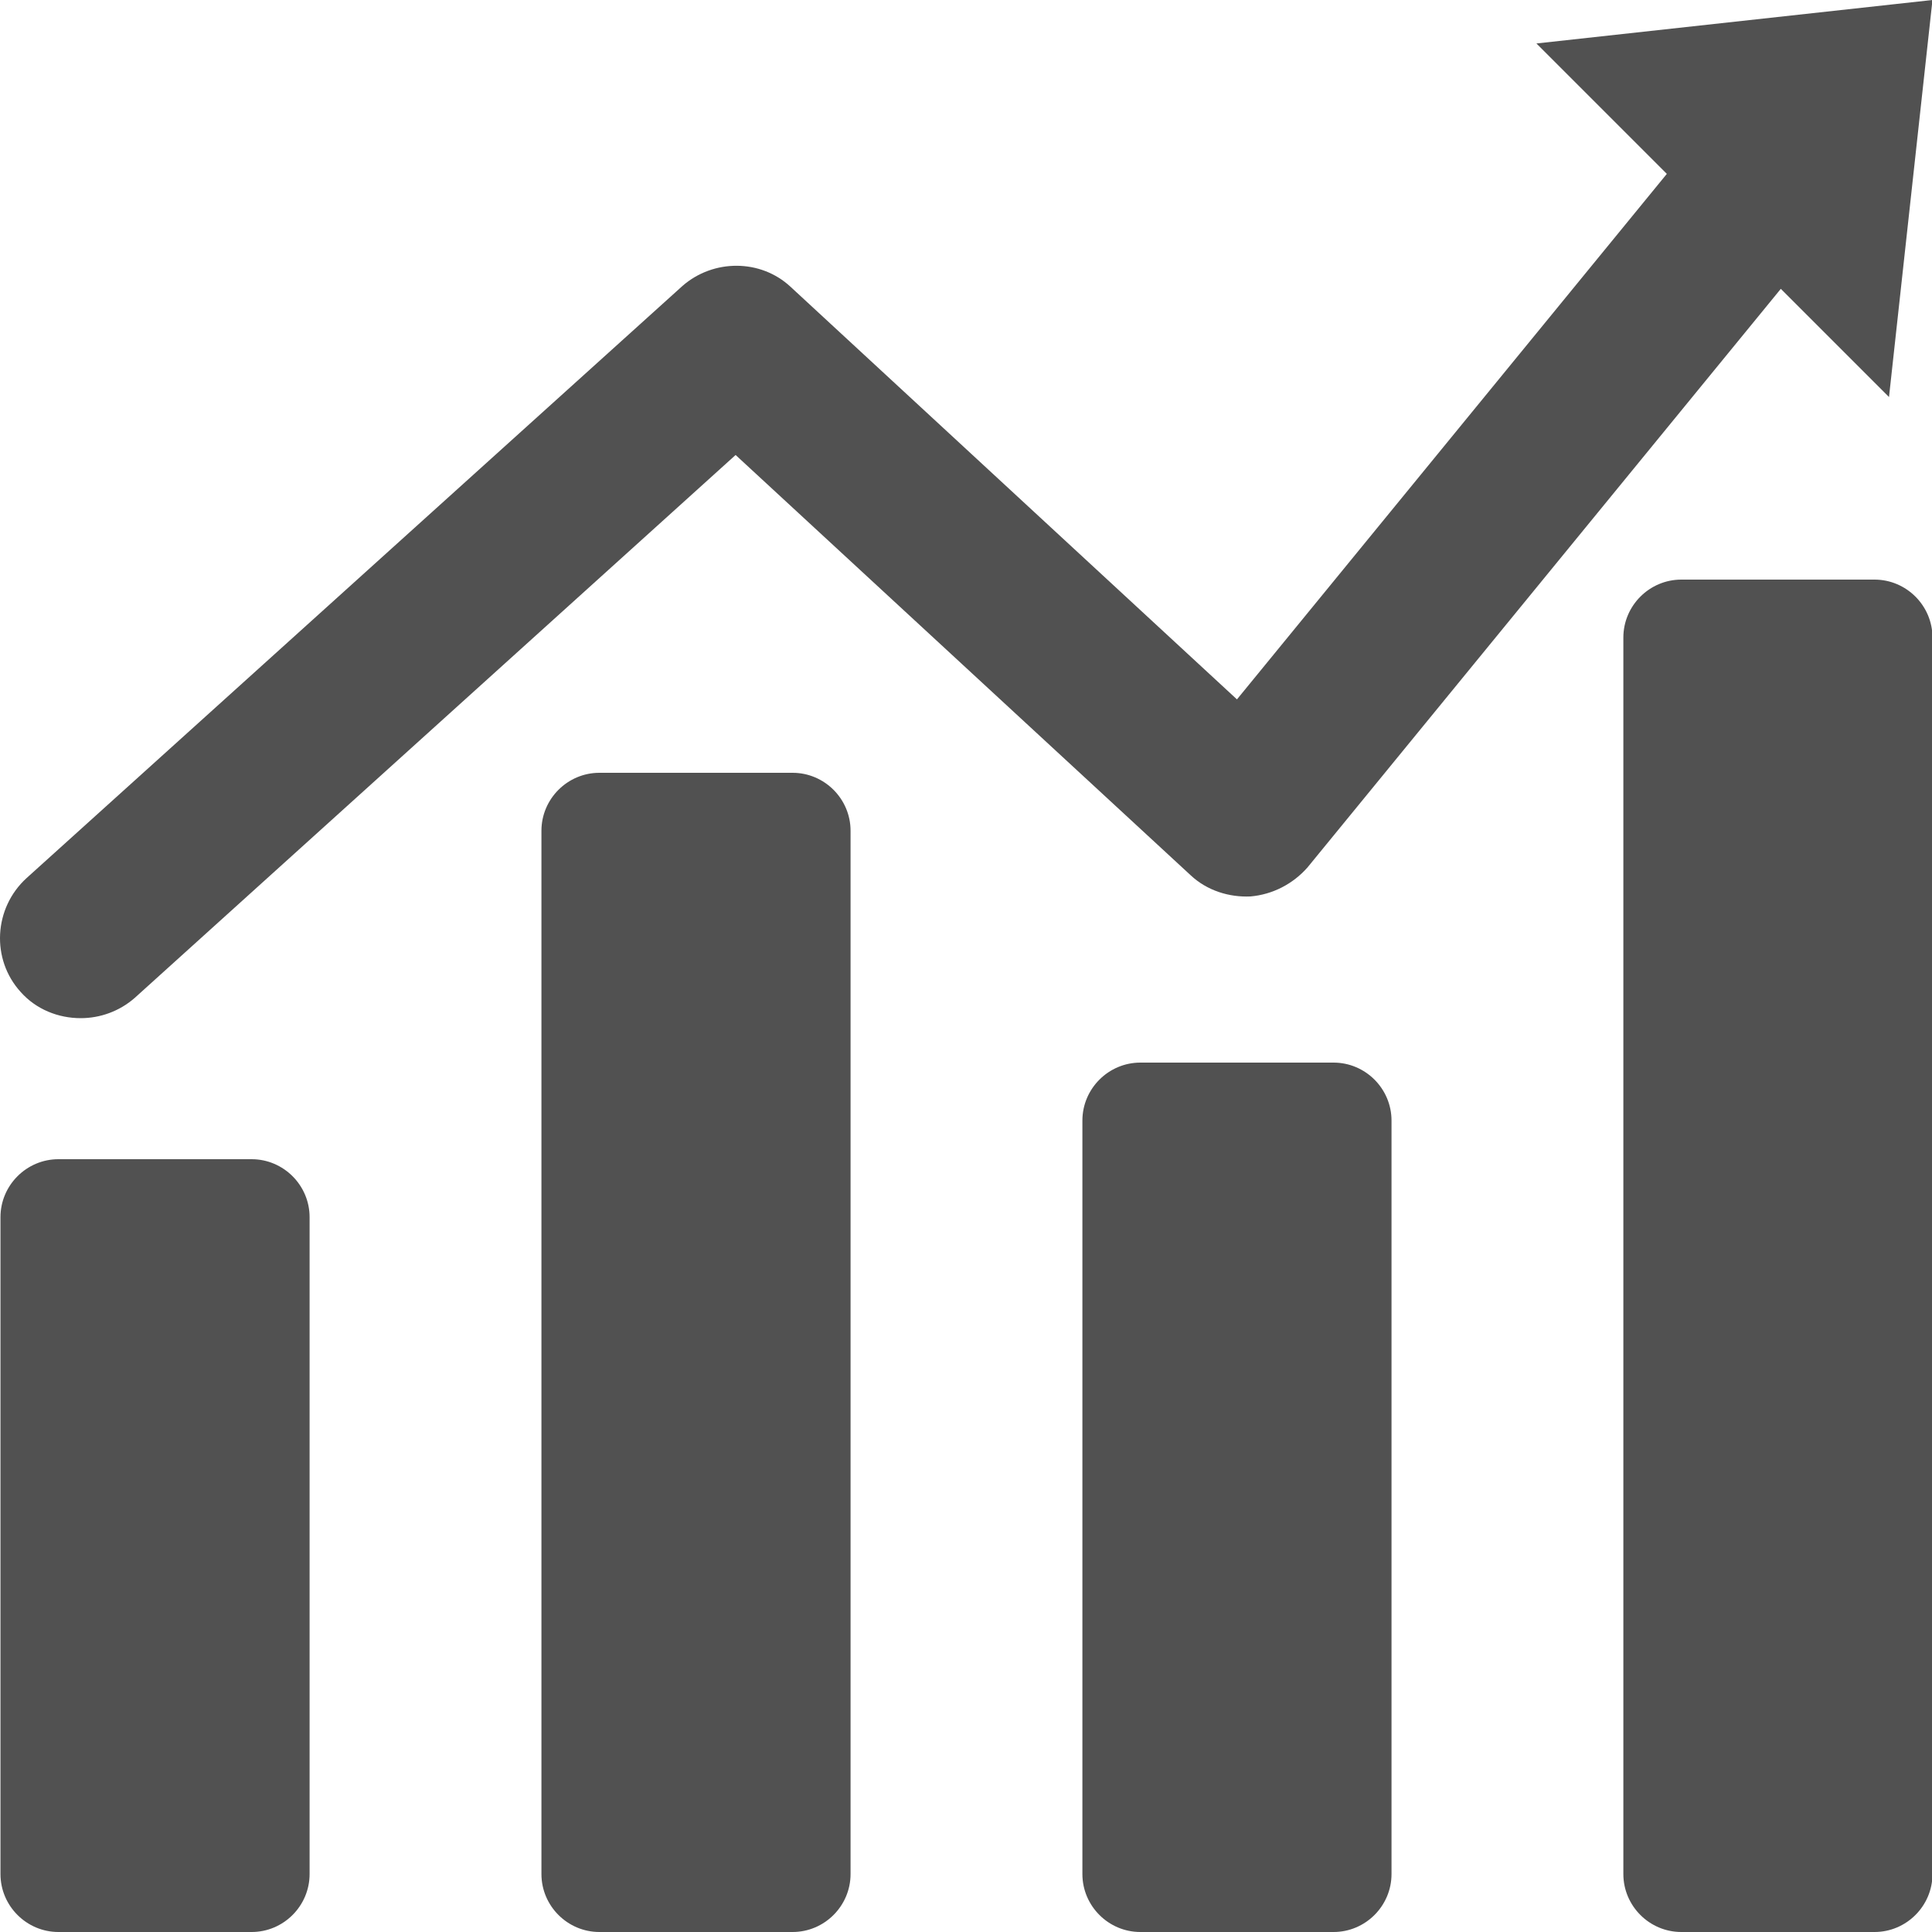
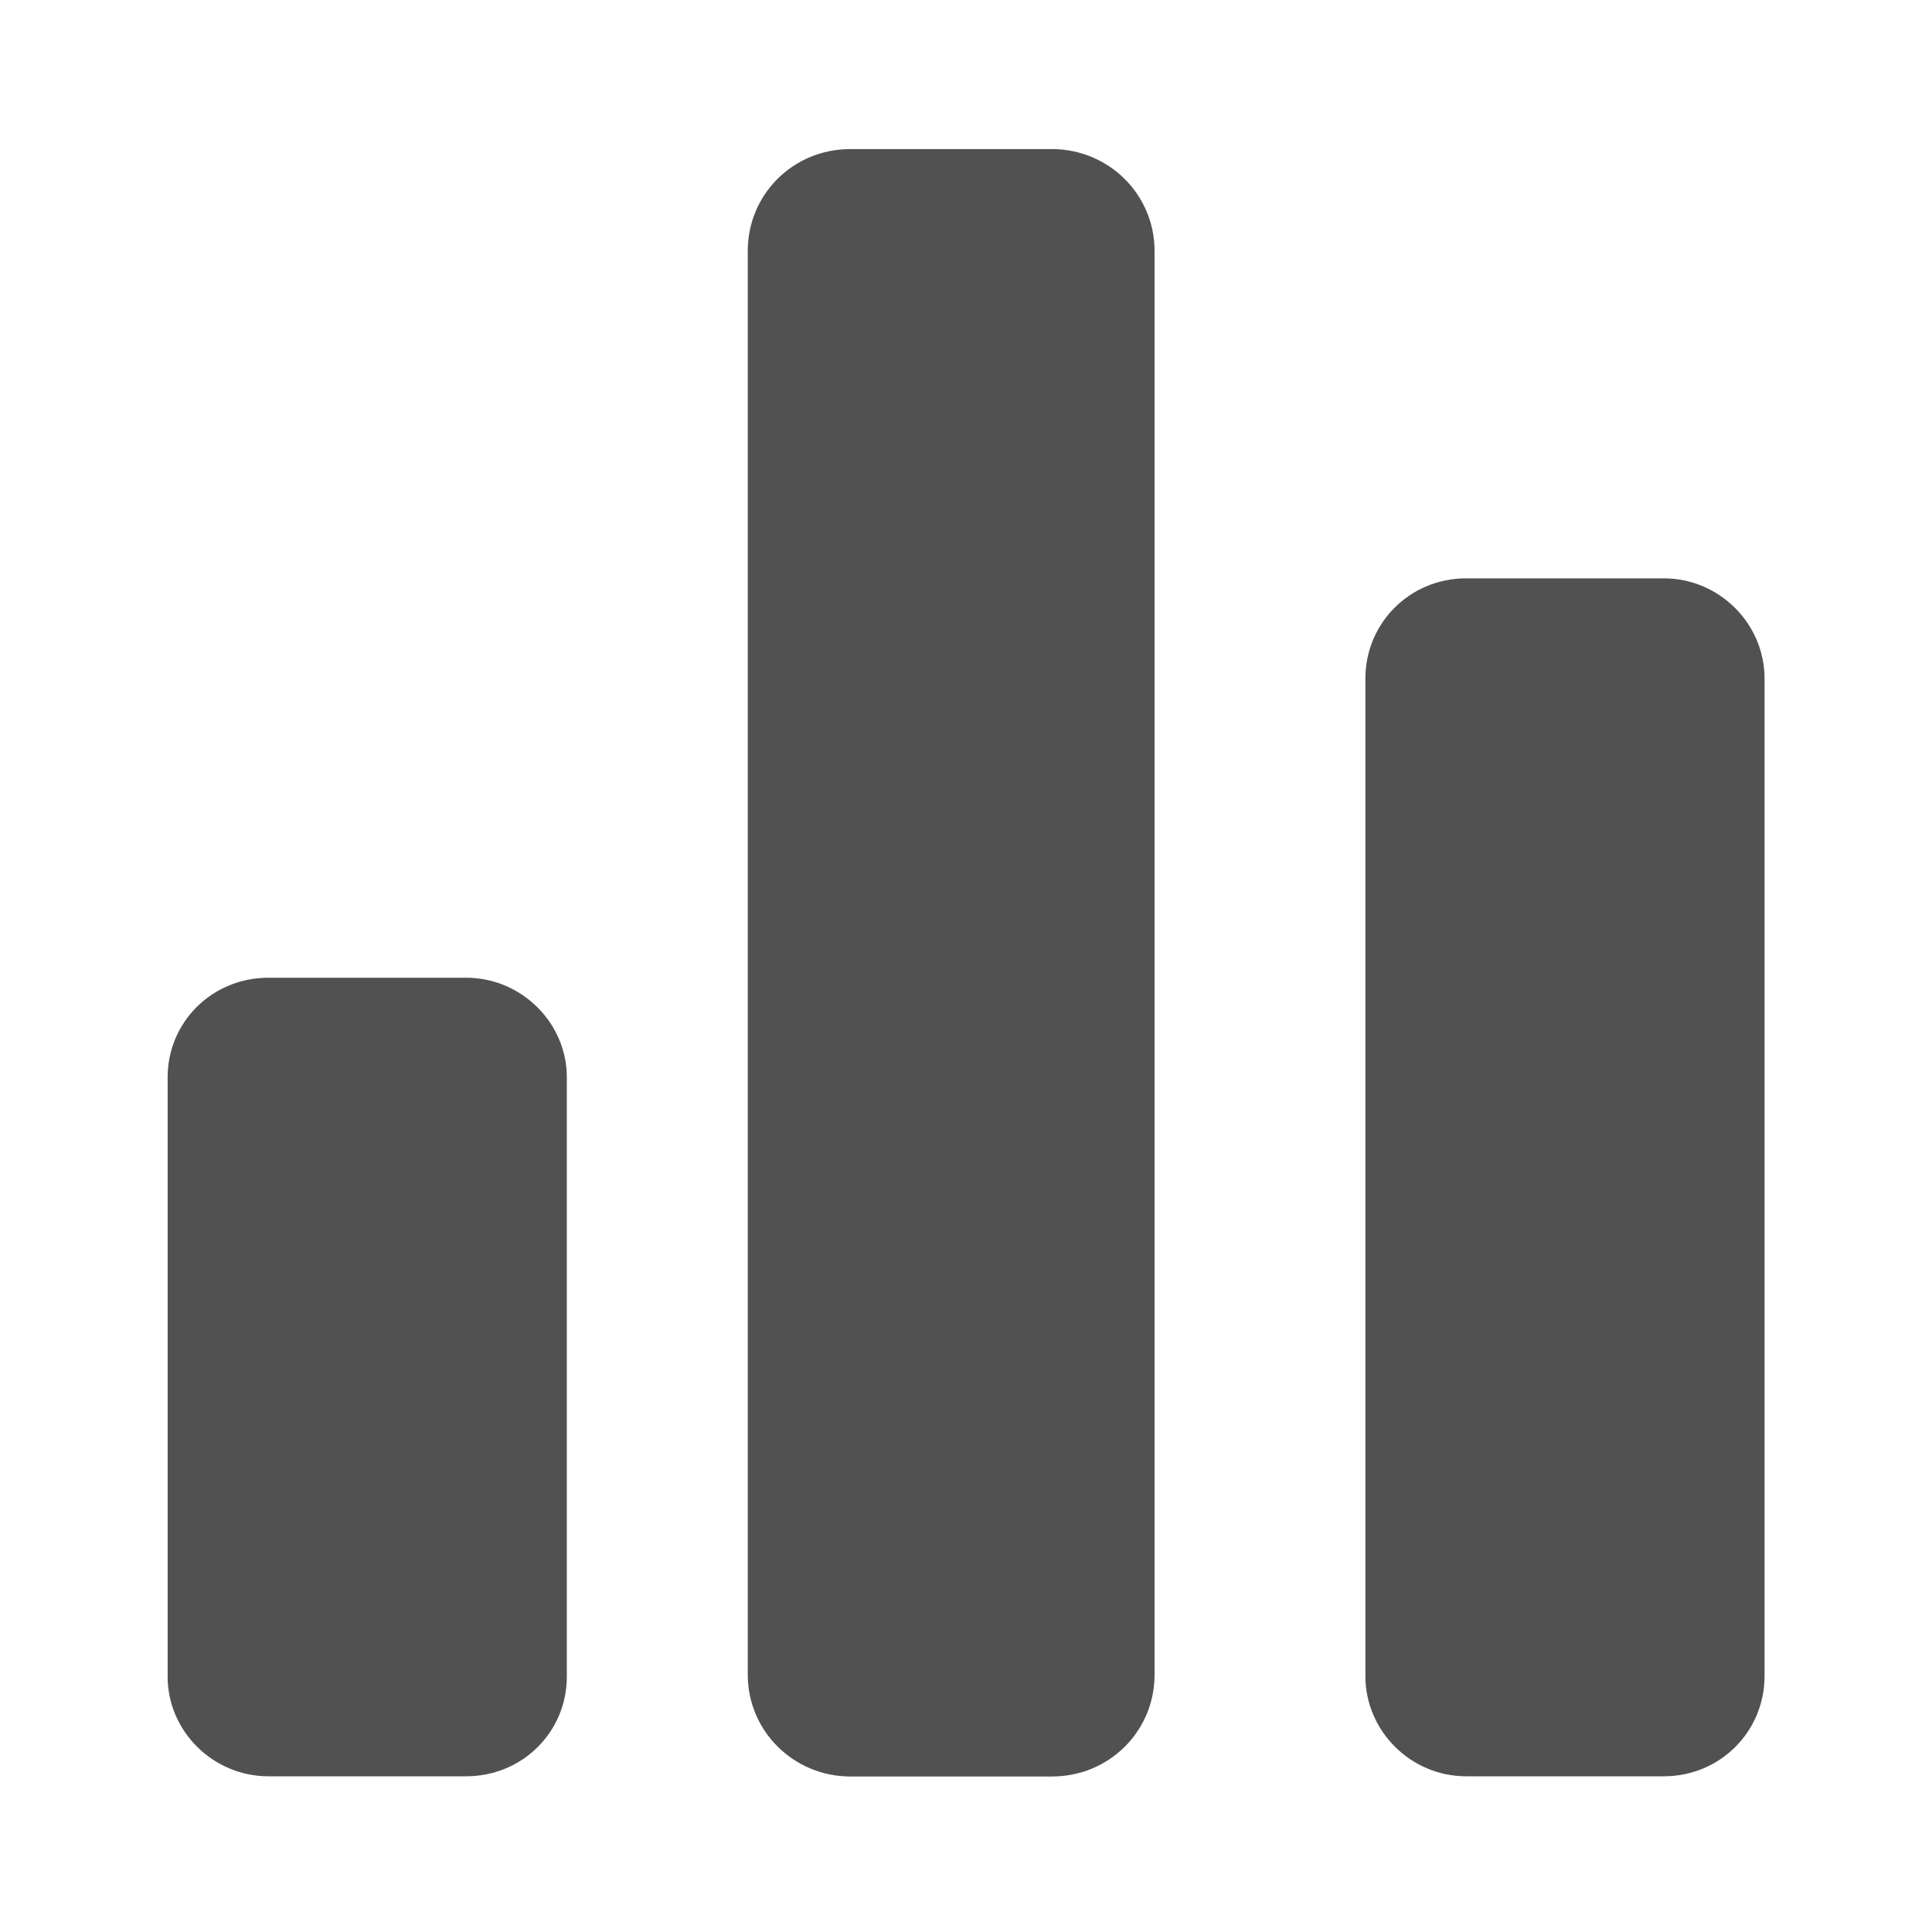
- <svg xmlns="http://www.w3.org/2000/svg" t="1617777535027" class="icon" viewBox="0 0 1024 1024" version="1.1" p-id="4426" width="200" height="200">
+ <svg xmlns="http://www.w3.org/2000/svg" t="1617792548251" class="icon" viewBox="0 0 1024 1024" version="1.1" p-id="5439" width="200" height="200">
  <defs>
    <style type="text/css" />
  </defs>
-   <path d="M1024.252 0l-209.92 23.04 69.12 69.12-227.84 278.528-236.544-218.624c-15.872-14.848-40.96-14.848-57.344-0.512L14.076 465.408c-17.408 15.872-18.944 43.008-3.072 60.416 8.192 9.216 19.968 13.824 31.744 13.824 10.24 0 20.48-3.584 28.672-10.752l318.464-287.744 241.152 222.72c8.704 8.192 20.48 11.776 31.744 11.264 11.776-1.024 22.528-6.656 30.208-15.36l250.88-306.688 57.344 57.344L1024.252 0z m-890.88 1024h-102.4c-16.896 0-30.72-13.824-30.72-30.72V645.12c0-16.896 13.824-30.72 30.72-30.72h102.4c16.896 0 30.72 13.824 30.72 30.72v348.16c0 16.896-13.824 30.72-30.72 30.72z" p-id="4427" fill="#515151" />
-   <path d="M420.092 1024h-102.4c-16.896 0-30.72-13.824-30.72-30.72V440.32c0-16.896 13.824-30.72 30.72-30.72h102.4c16.896 0 30.72 13.824 30.72 30.72v552.96c0 16.896-13.824 30.72-30.72 30.72z m286.72 0h-102.4c-16.896 0-30.72-13.824-30.72-30.72V593.92c0-16.896 13.824-30.72 30.72-30.72h102.4c16.896 0 30.72 13.824 30.72 30.72v399.36c0 16.896-13.824 30.72-30.72 30.72z m286.72 0h-102.4c-16.896 0-30.72-13.824-30.72-30.72V337.92c0-16.896 13.824-30.72 30.72-30.72h102.4c16.896 0 30.72 13.824 30.72 30.72v655.36c0 16.896-13.824 30.72-30.72 30.72z" p-id="4428" fill="#515151" />
+   <path d="M88.855 570.971c0-29.163 23.484-52.756 53.412-52.756h104.749c29.491 0 53.411 24.03 53.411 52.757v317.739c0 29.165-23.484 52.757-53.411 52.757h-104.749c-29.491 0-53.412-24.03-53.412-52.757v-317.739z m634.827-211.354c0-29.273 23.483-53.084 53.411-53.084h104.748c29.491 0 53.412 24.139 53.412 53.084V888.384c0 29.273-23.484 53.084-53.412 53.084h-104.748c-29.491 0-53.412-24.139-53.412-53.084V359.616z m-327.354-226.645c0-29.819 23.921-53.957 54.396-53.957H557.547c30.037 0 54.395 24.03 54.395 53.957v754.647c0 29.819-23.921 53.957-54.395 53.957H450.724c-30.037 0-54.396-24.03-54.396-53.957V132.971z" p-id="5440" fill="#515151" />
</svg>
